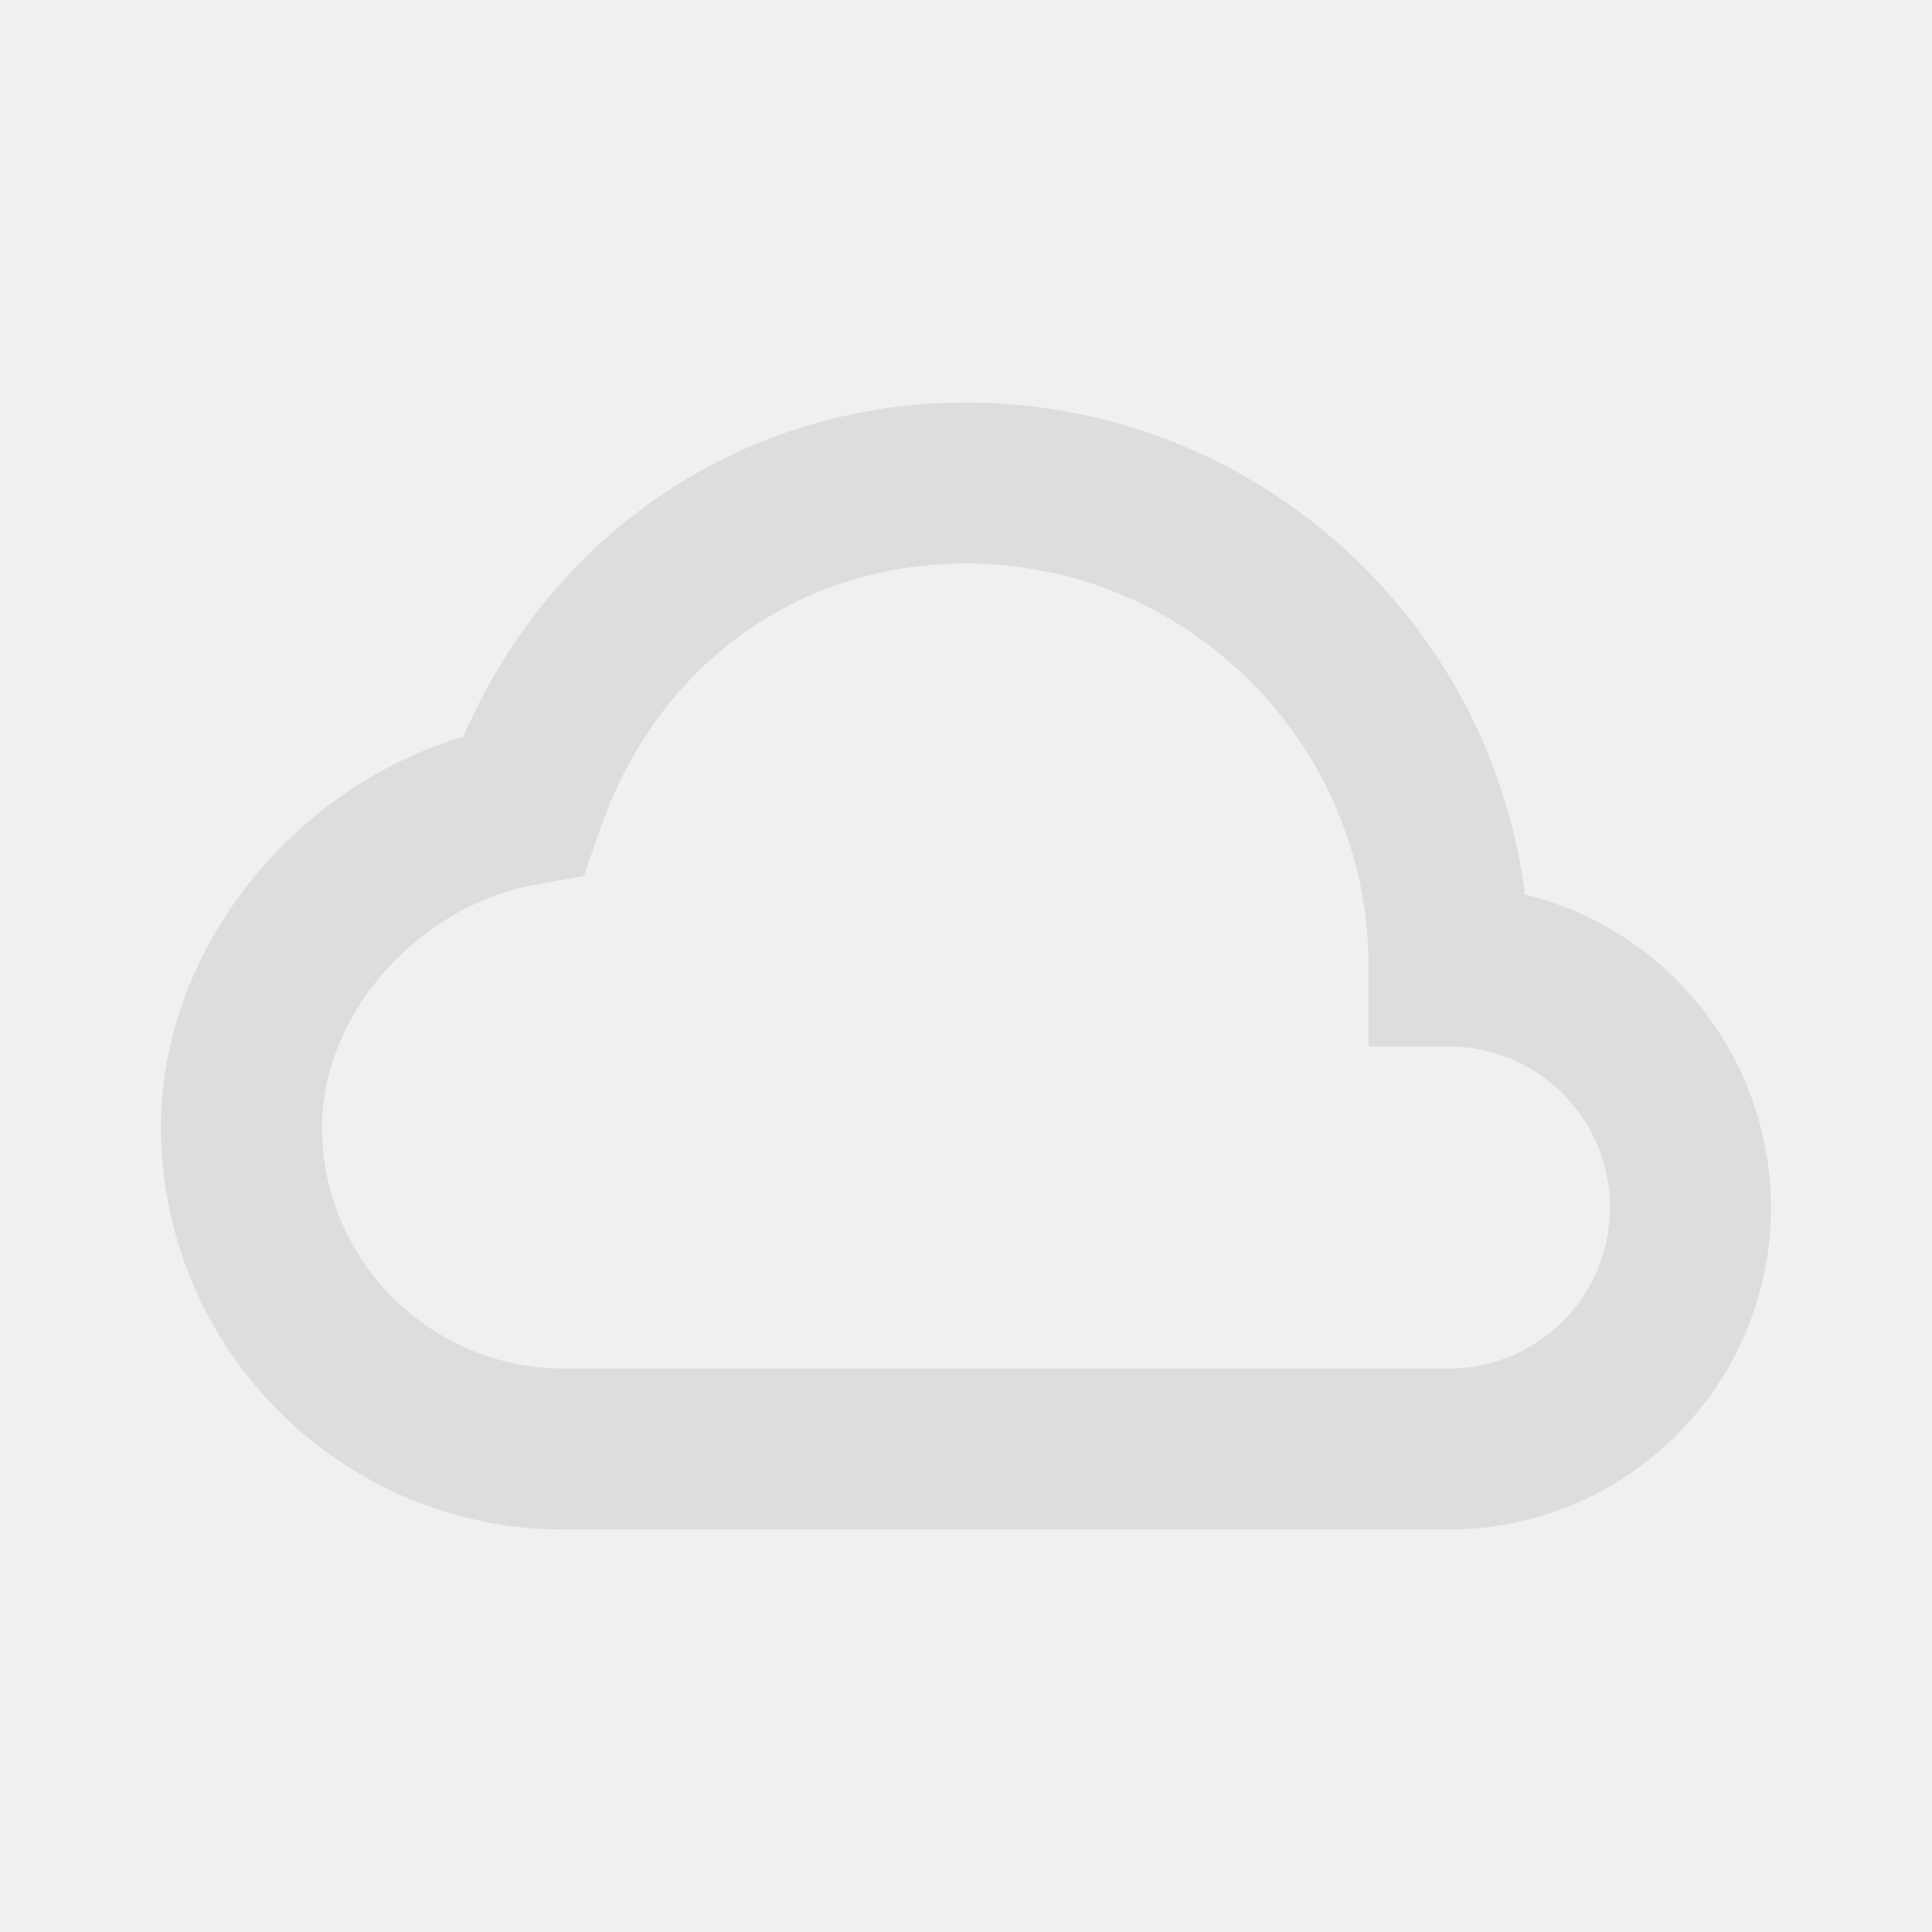
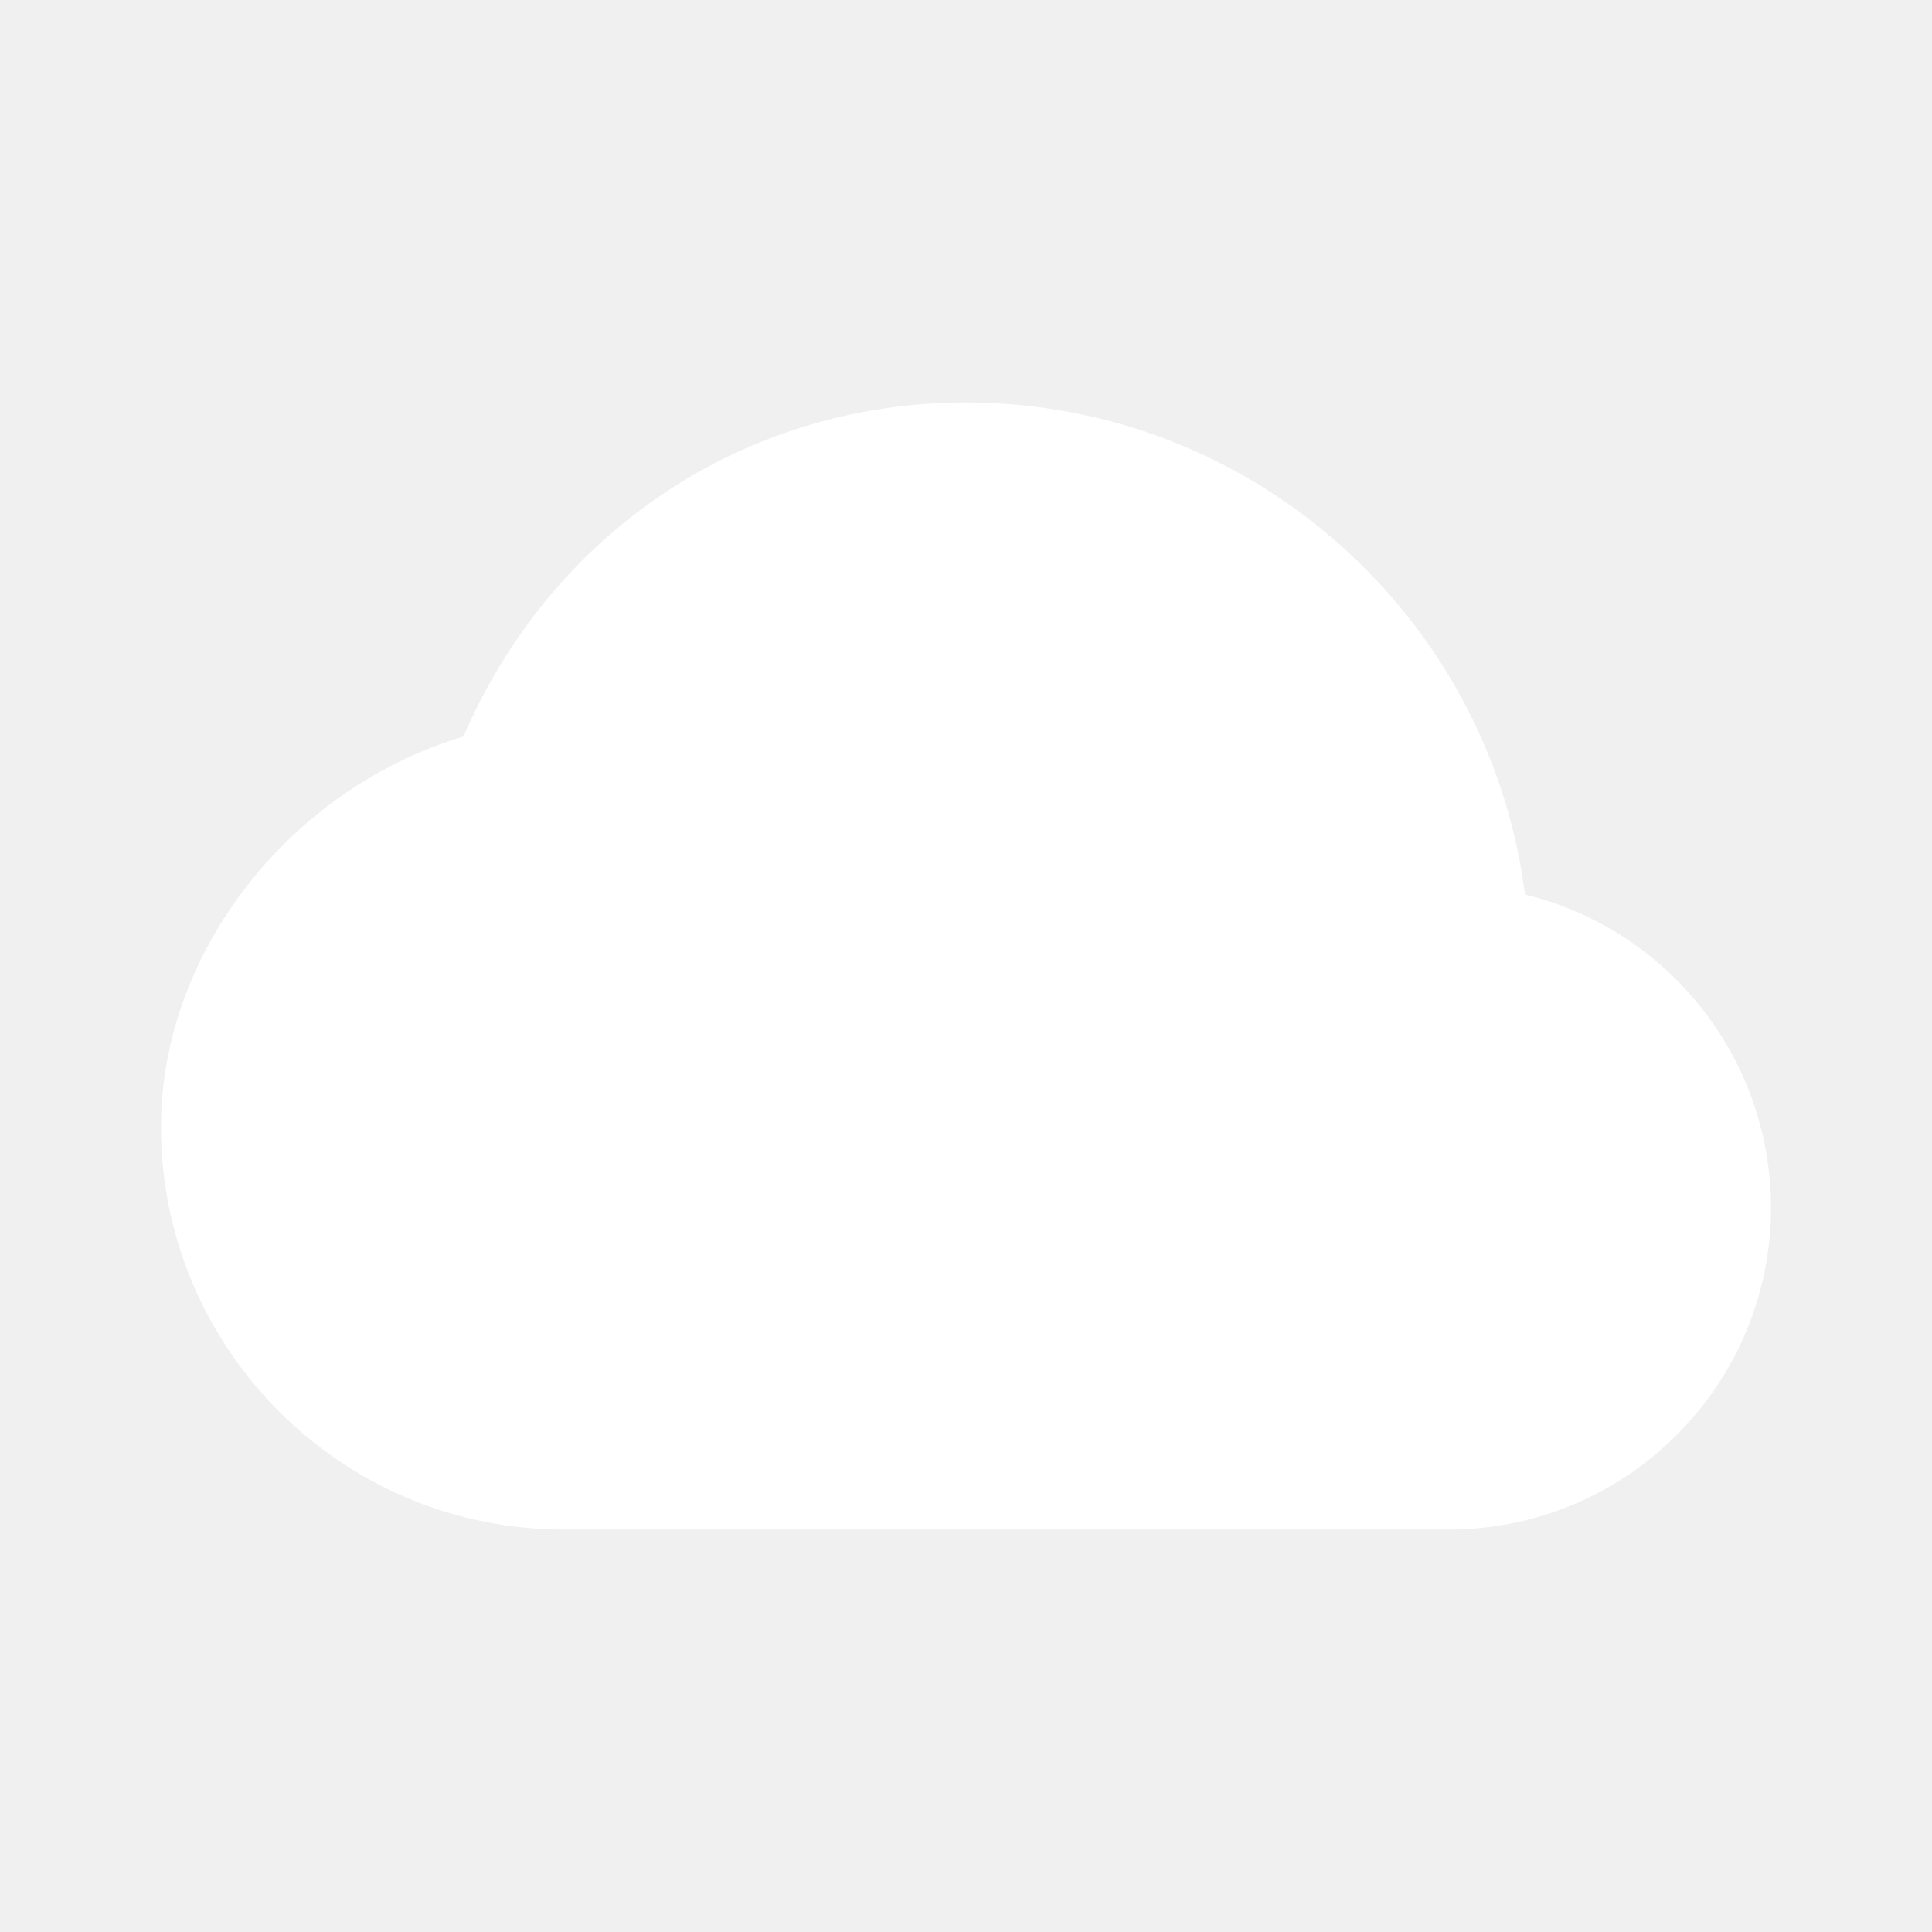
<svg xmlns="http://www.w3.org/2000/svg" viewBox="0 0 24 24">
-   <path d="M18.944 11.112C18.507 7.67 15.56 5 12 5 9.244 5 6.85 6.611 5.757 9.15 3.609 9.792 2 11.82 2 14c0 2.757 2.243 5 5 5h11c2.206 0 4-1.794 4-4a4.01 4.01 0 0 0-3.056-3.888zM18 17H7c-1.654 0-3-1.346-3-3 0-1.404 1.199-2.756 2.673-3.015l.581-.102.192-.558C8.149 8.274 9.895 7 12 7c2.757 0 5 2.243 5 5v1h1c1.103 0 2 .897 2 2s-.897 2-2 2z" fill="#dddddd" />
+   <path d="M18.944 11.112C18.507 7.67 15.56 5 12 5 9.244 5 6.85 6.611 5.757 9.15 3.609 9.792 2 11.82 2 14c0 2.757 2.243 5 5 5h11c2.206 0 4-1.794 4-4a4.01 4.01 0 0 0-3.056-3.888z" fill="white" />
</svg>
